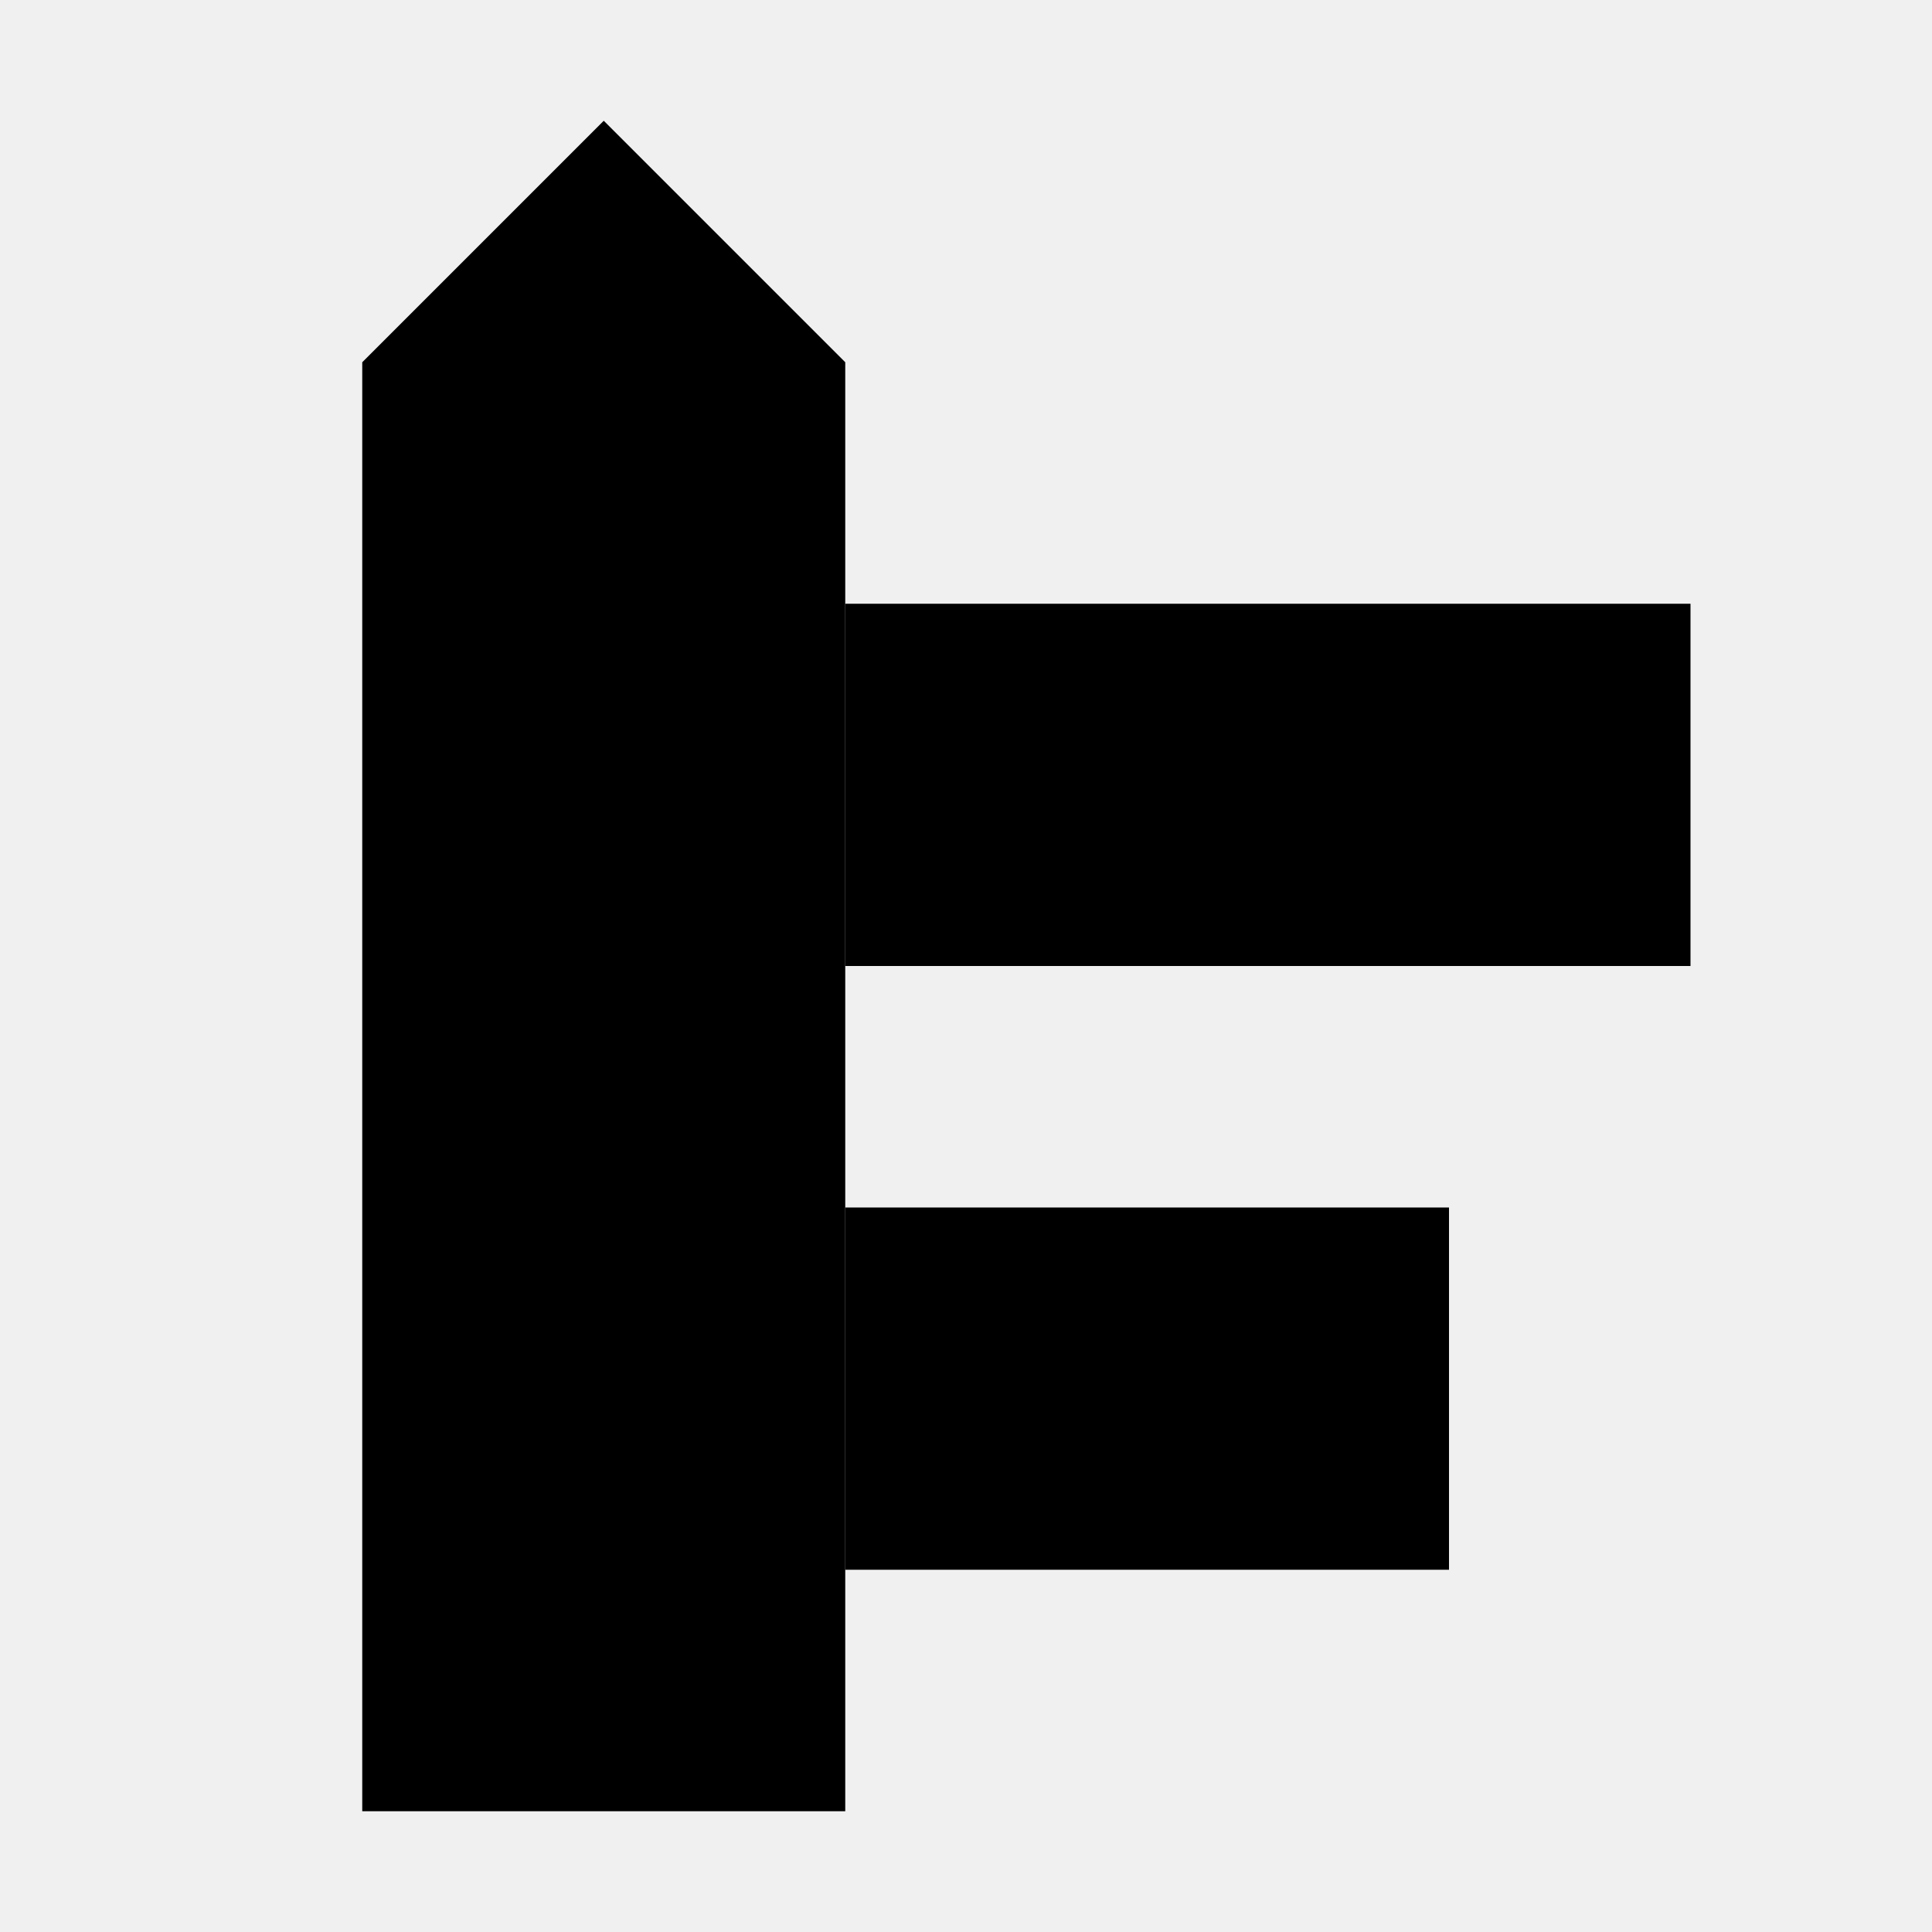
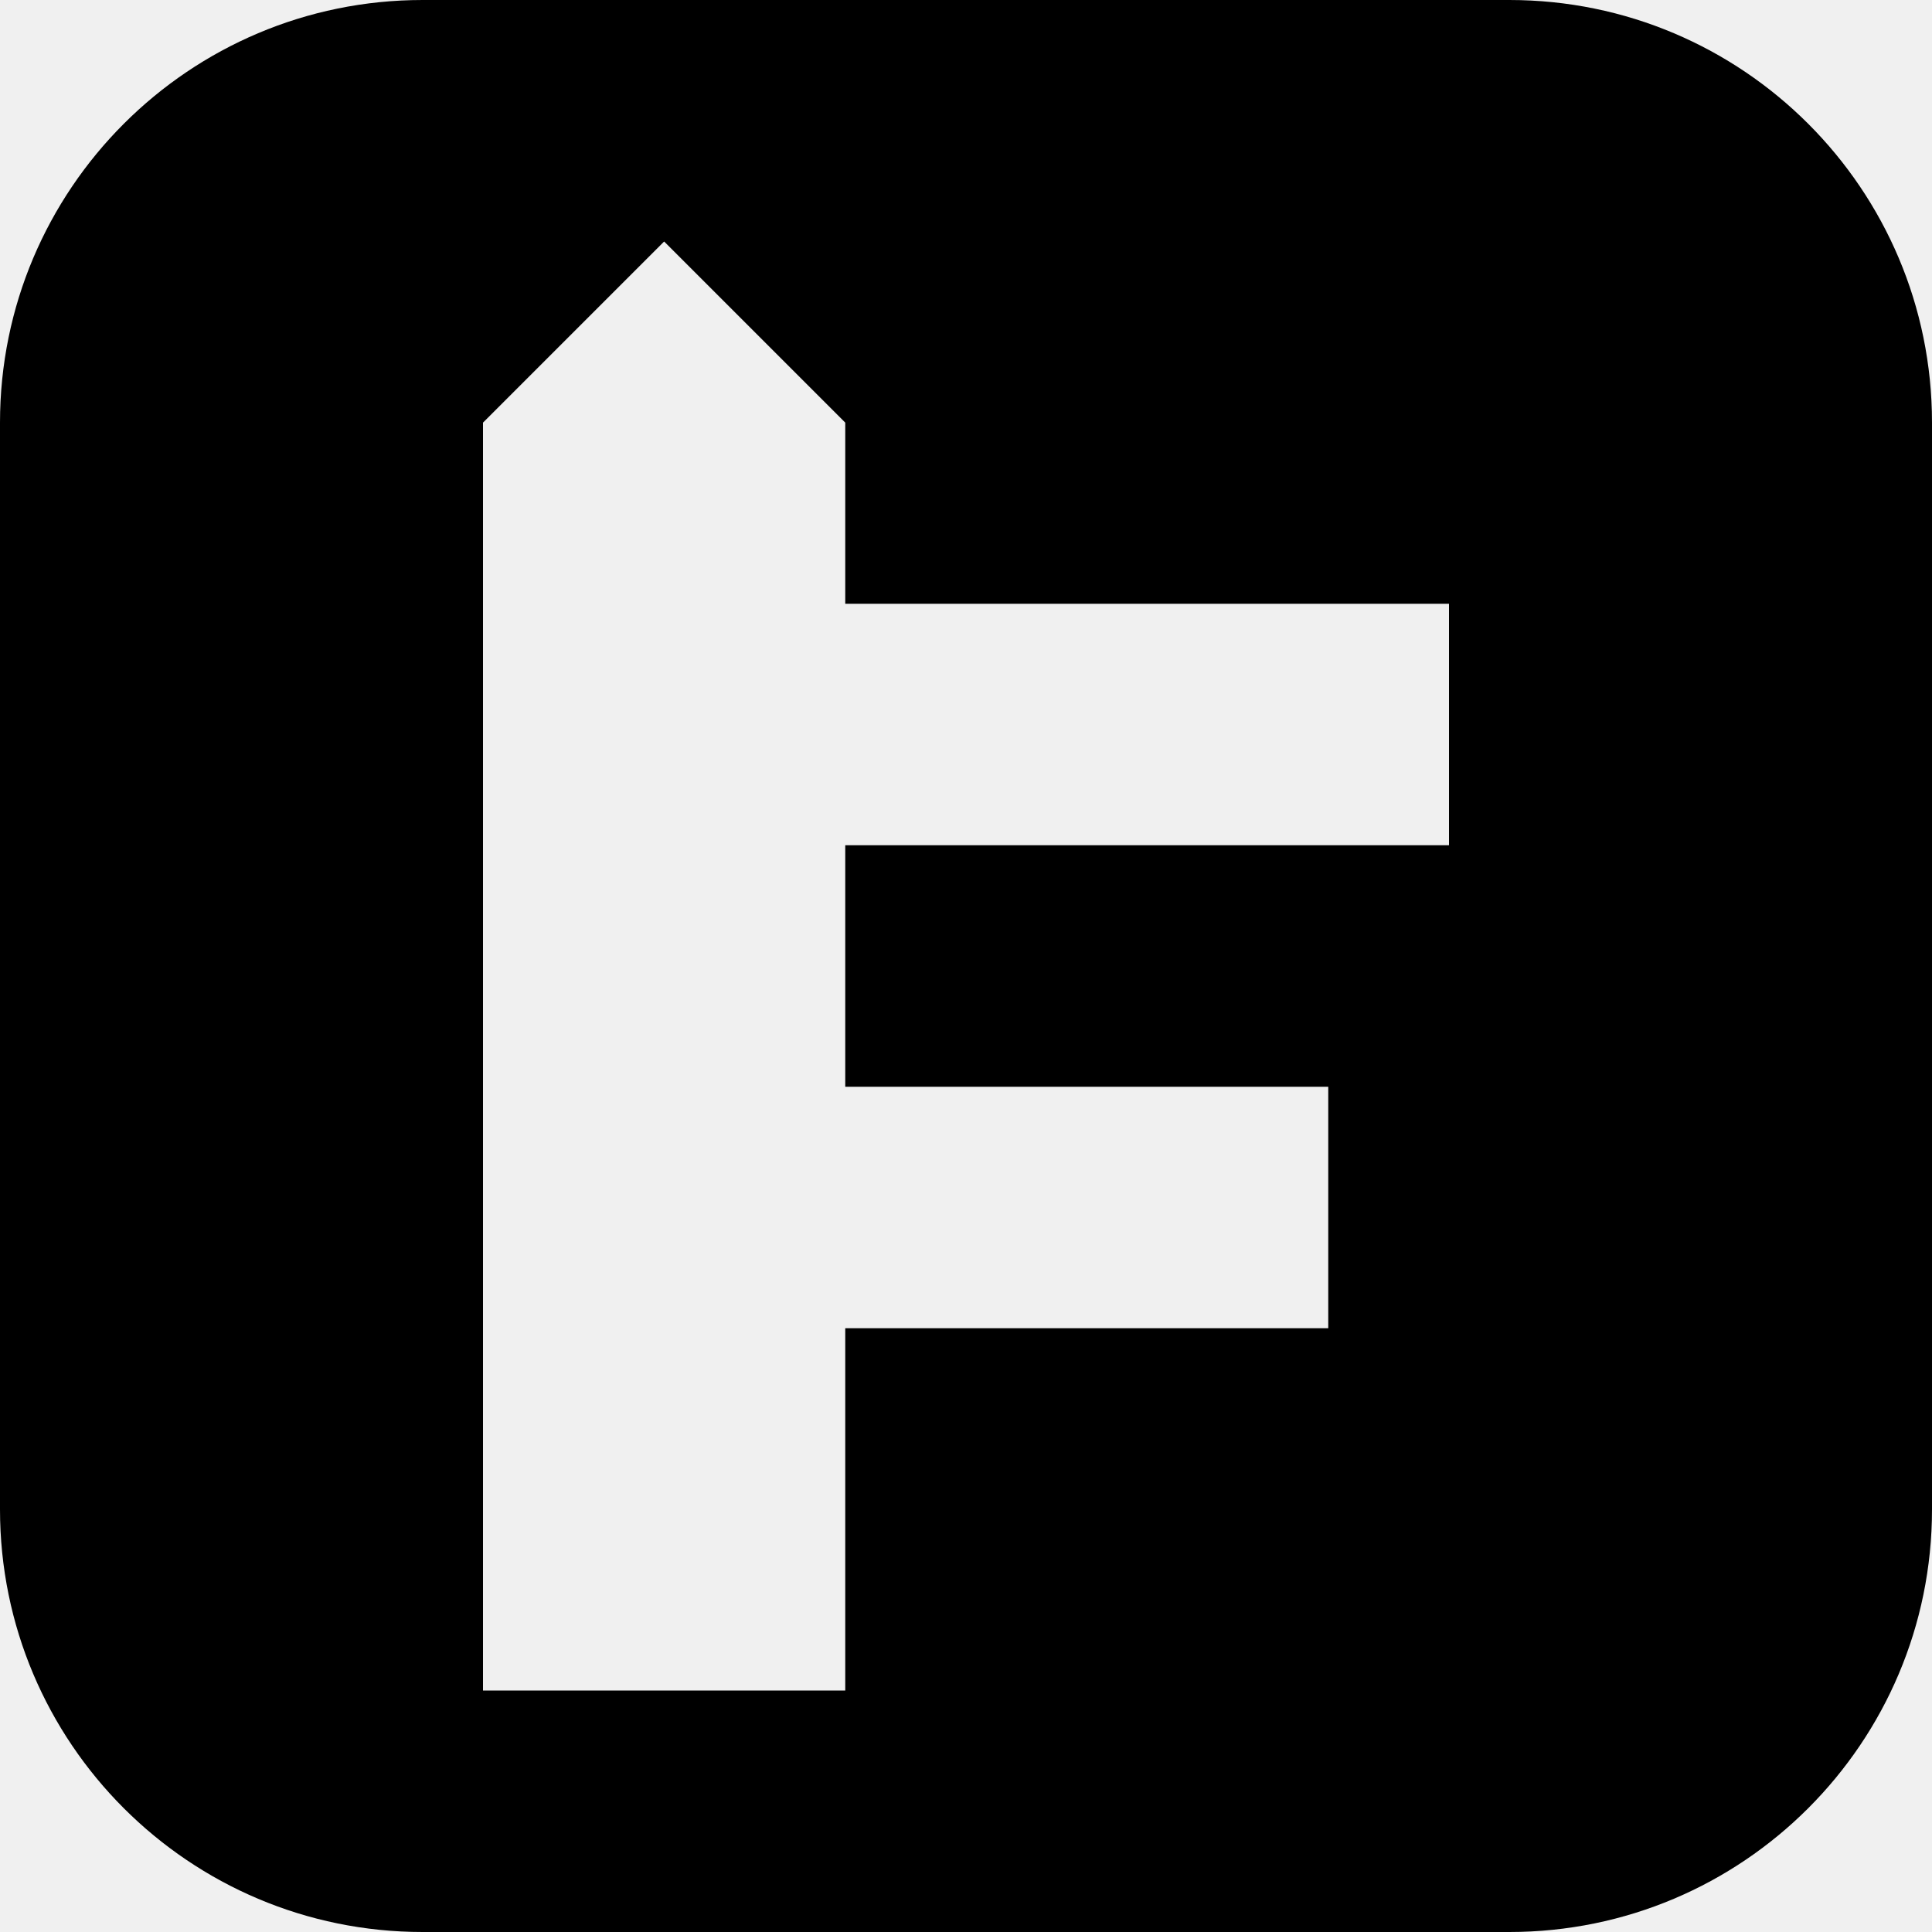
<svg xmlns="http://www.w3.org/2000/svg" width="512" height="512" viewBox="0 0 16 16">
-   <polygon points="3,15 3,3 5,1 7,3 7,15" fill="#000" />
-   <rect x="7" y="5" width="7" height="3" fill="#000" />
-   <rect x="7" y="10" width="5" height="3" fill="#000" />
+   <defs>
+     <mask id="k1" maskUnits="userSpaceOnUse" x="-4" y="-4" width="24" height="24">
+       <rect x="-4" y="-4" width="24" height="24" fill="#fff" />
+       <polygon points="4,14 4,3.5 5.5,2 7,3.5 7,5 12,5 12,7 7,7 7,9 11,9 11,11 7,11 7,14" fill="#000" />
+     </mask>
+   </defs>
+   <g mask="url(#k1)">
+     <rect x="0" y="0" width="16" height="16" rx="3.5" fill="#000" />
+   </g>
</svg>
